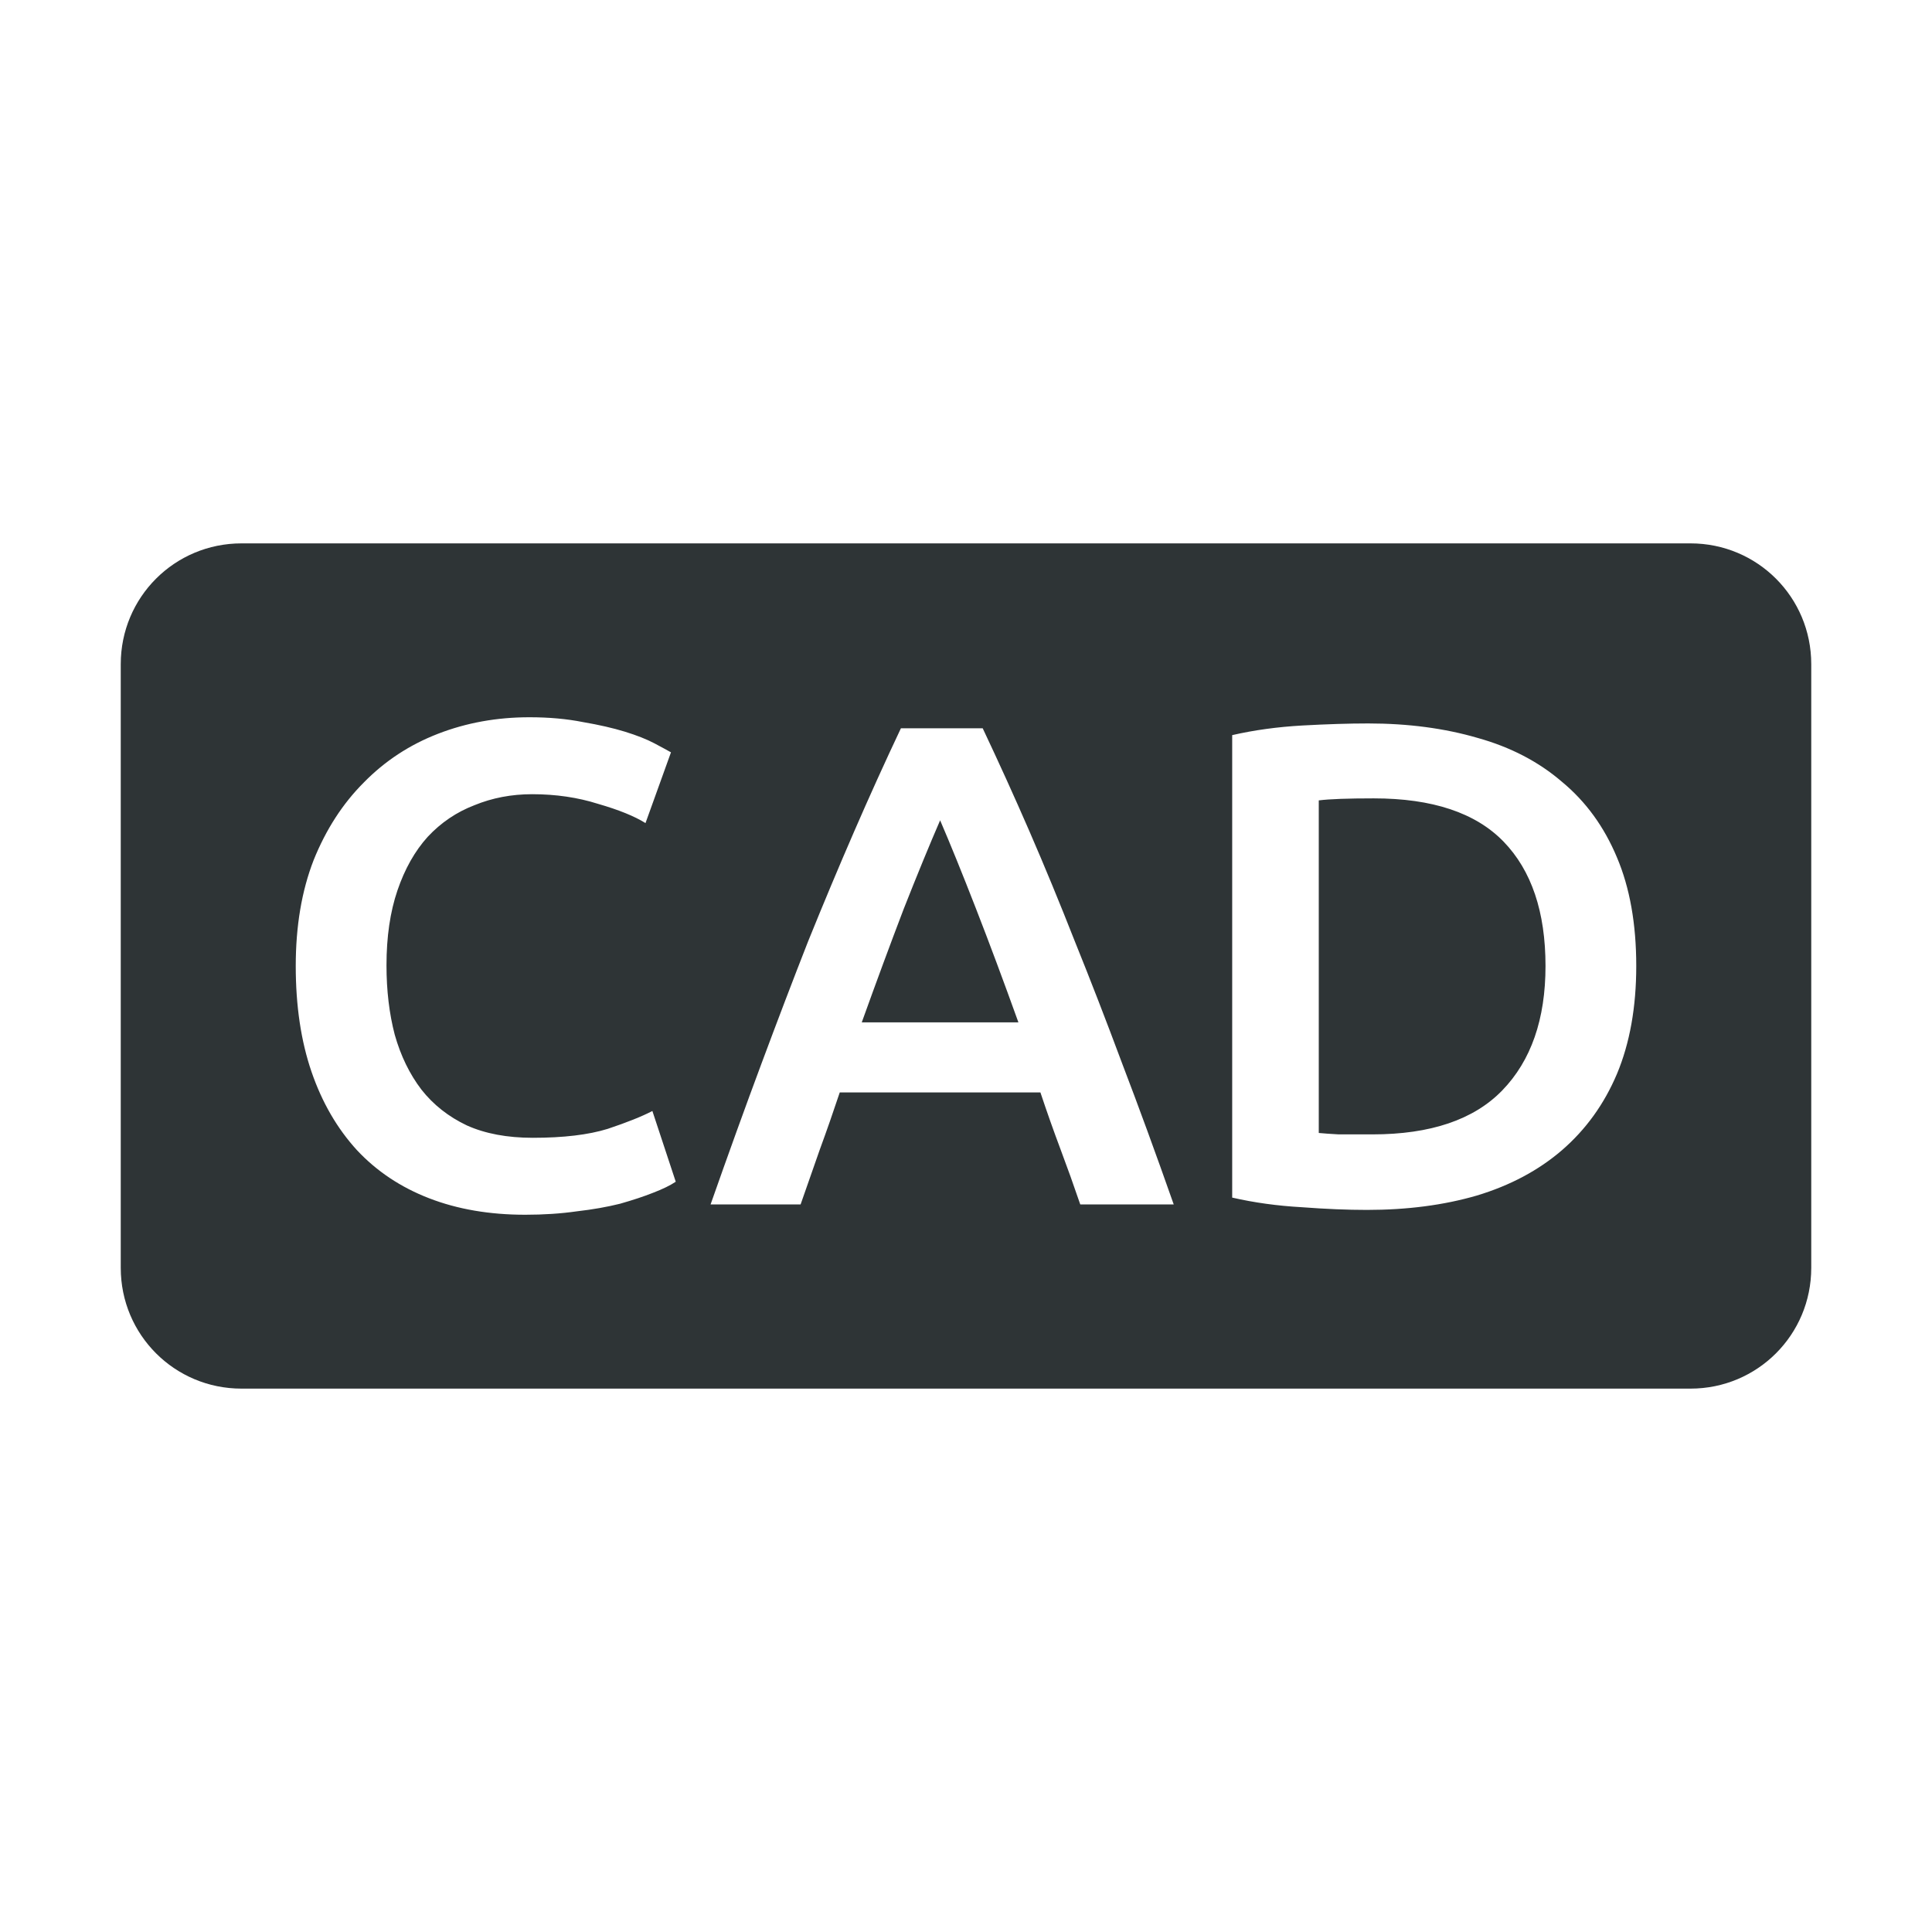
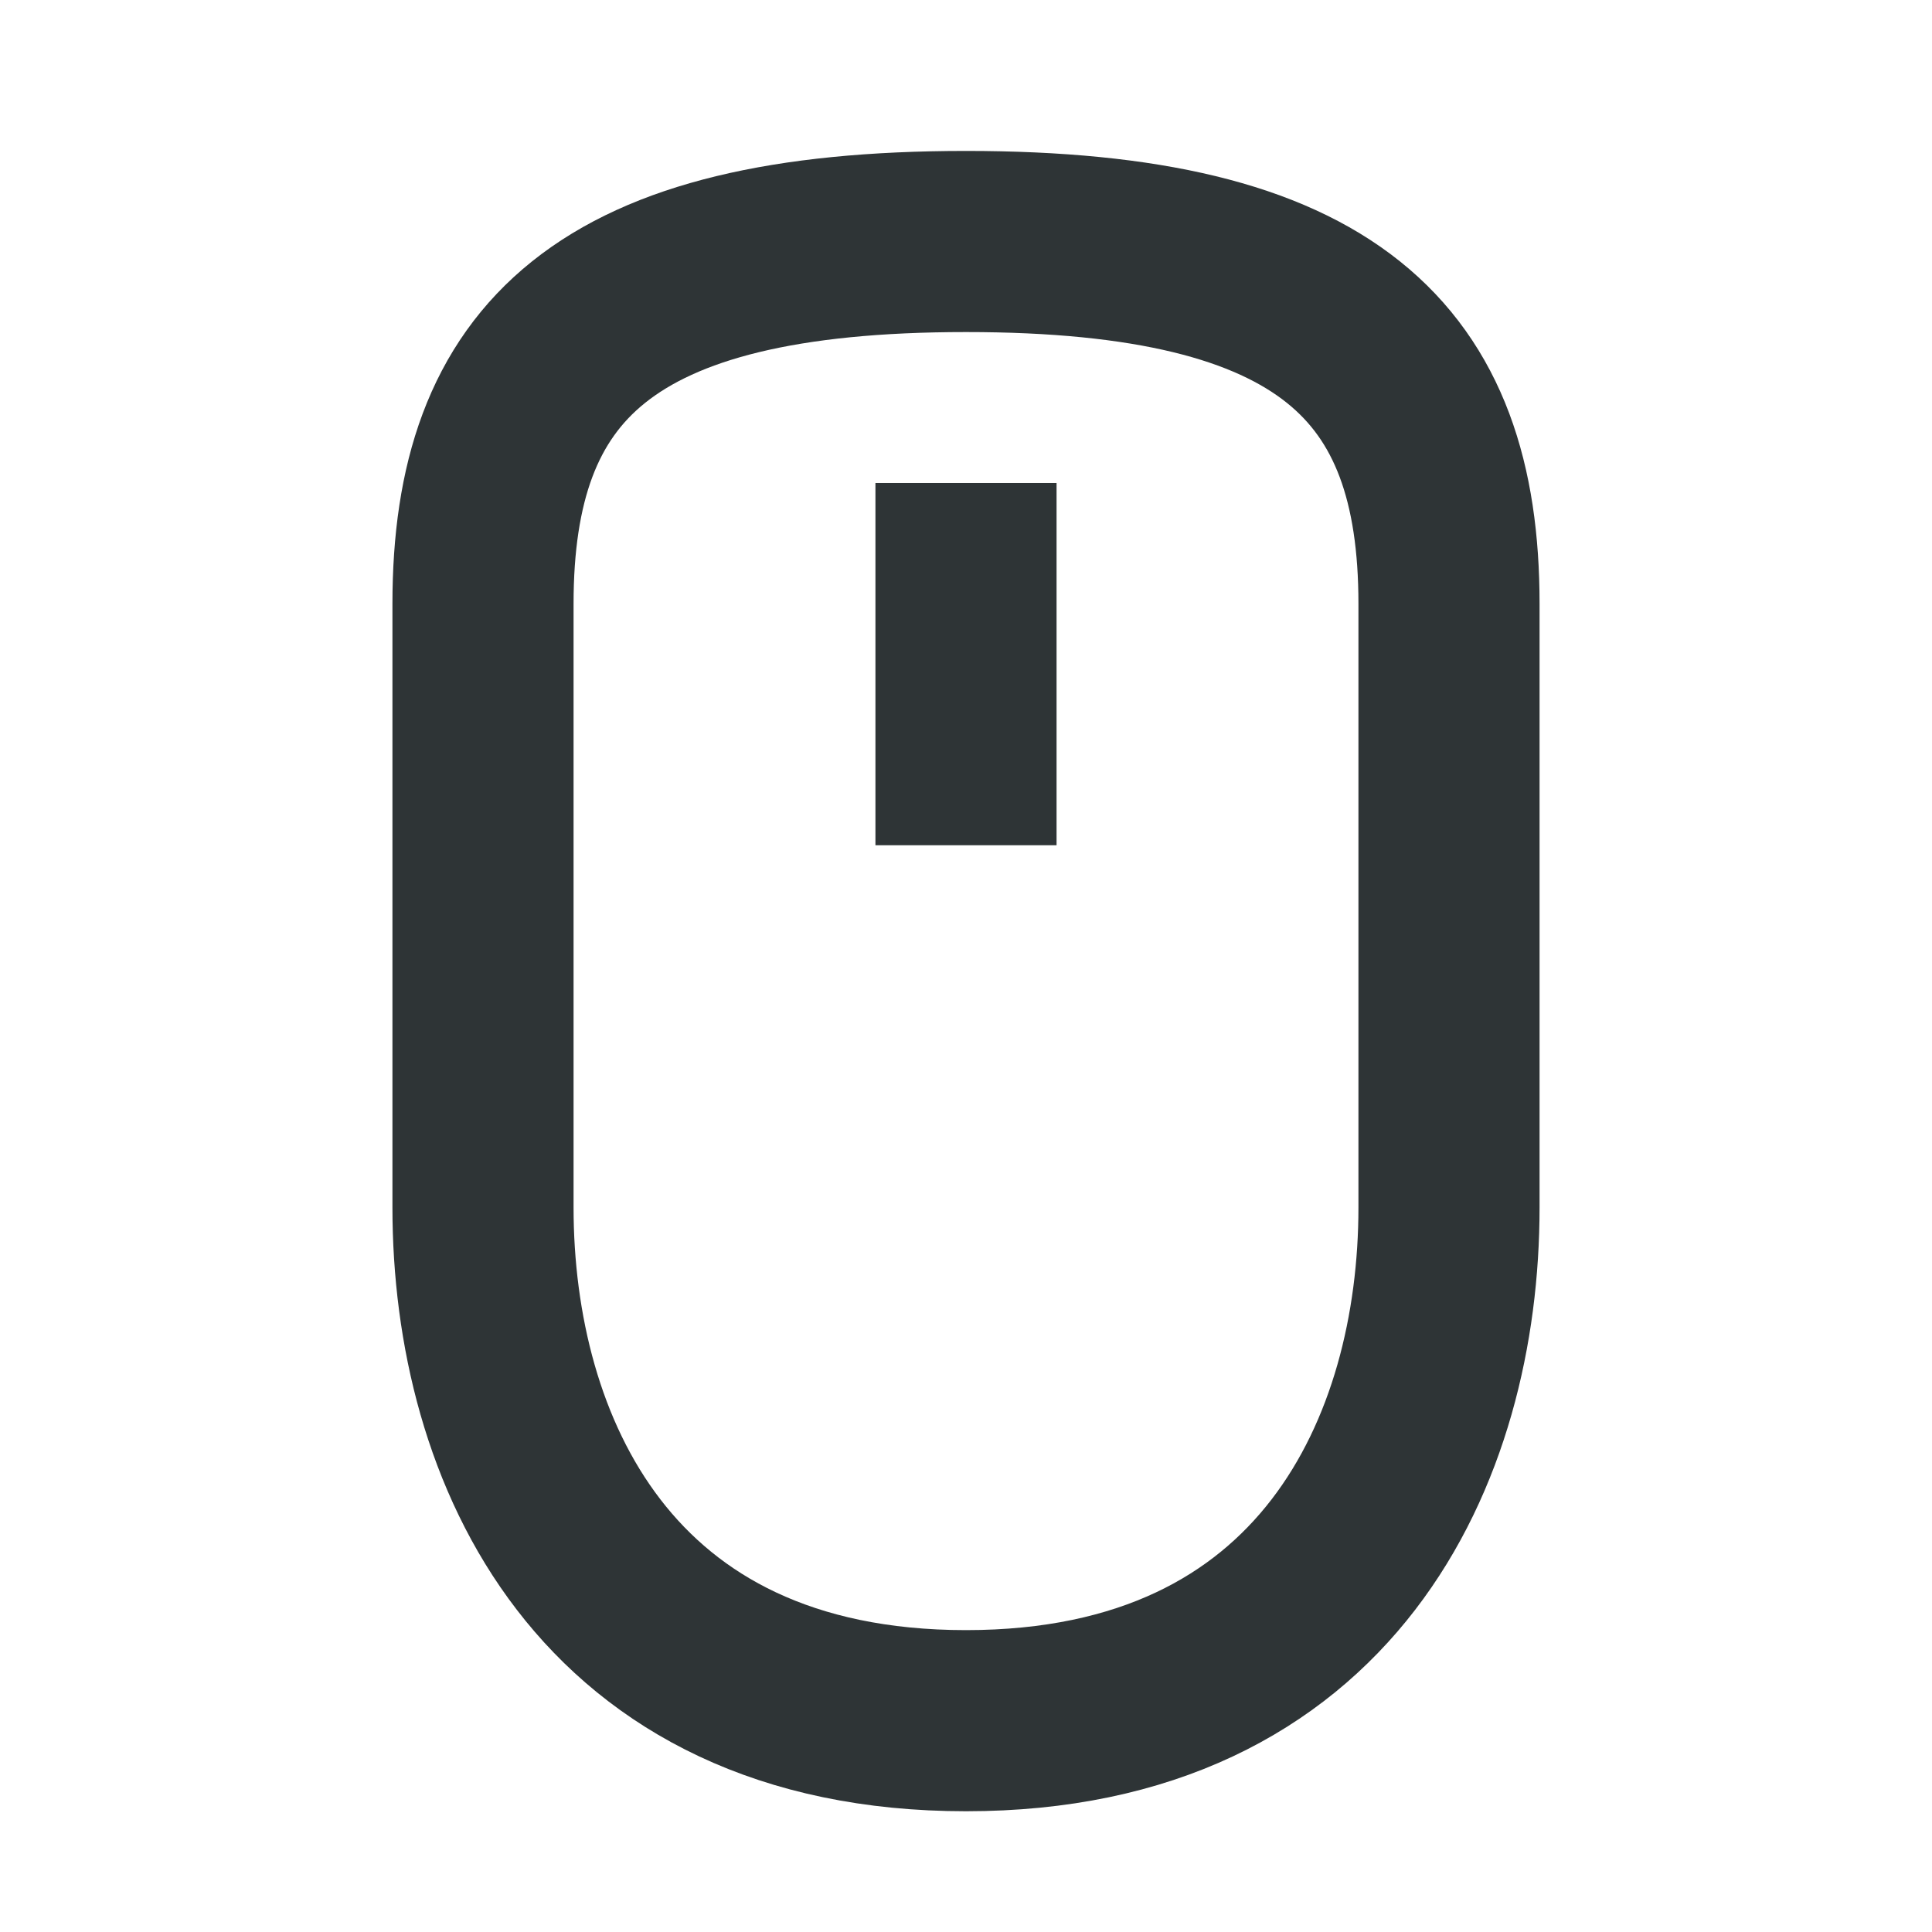
- <svg xmlns="http://www.w3.org/2000/svg" xmlns:ns1="http://www.openswatchbook.org/uri/2009/osb" width="64" height="64" id="svg2" version="1.1" viewBox="0 0 64 64">
-   <defs id="defs4">
-     <linearGradient id="linearGradient5985" ns1:paint="solid">
-       <stop style="stop-color:#000000;stop-opacity:1;" offset="0" id="stop5987" />
-     </linearGradient>
-     <linearGradient id="linearGradient5660" ns1:paint="solid">
-       <stop style="stop-color:#2e3436;stop-opacity:1;" offset="0" id="stop5662" />
-     </linearGradient>
-   </defs>
+ <svg xmlns="http://www.w3.org/2000/svg" width="64" height="64" viewBox="0 0 64 64" id="svg2" version="1.1">
+   <defs id="defs4" />
  <g id="layer1" transform="translate(0,-988.3622)">
-     <path style="opacity:1;fill:#2e3436;fill-opacity:1;fill-rule:nonzero;stroke:none;stroke-width:10;stroke-linecap:round;stroke-linejoin:round;stroke-miterlimit:4;stroke-dasharray:none;stroke-dashoffset:0;stroke-opacity:0.68" d="M 8 18 C 5.784 18 4 19.784 4 22 L 4 42 C 4 44.216 5.784 46 8 46 L 56 46 C 58.216 46 60 44.216 60 42 L 60 22 C 60 19.784 58.216 18 56 18 L 8 18 z M 17.537 23.76 C 18.19 23.76 18.781 23.814 19.312 23.92 C 19.844 24.011 20.307 24.117 20.701 24.238 C 21.096 24.36 21.422 24.488 21.68 24.625 C 21.938 24.762 22.12 24.861 22.227 24.922 L 21.383 27.266 C 21.019 27.038 20.495 26.826 19.812 26.629 C 19.145 26.417 18.416 26.309 17.627 26.309 C 16.944 26.309 16.307 26.431 15.715 26.674 C 15.123 26.901 14.608 27.25 14.168 27.721 C 13.743 28.191 13.409 28.783 13.166 29.496 C 12.923 30.209 12.803 31.036 12.803 31.977 C 12.803 32.811 12.894 33.577 13.076 34.275 C 13.273 34.973 13.568 35.582 13.963 36.098 C 14.357 36.598 14.858 36.993 15.465 37.281 C 16.072 37.554 16.801 37.691 17.65 37.691 C 18.667 37.691 19.494 37.592 20.131 37.395 C 20.768 37.182 21.262 36.985 21.611 36.803 L 22.385 39.146 C 22.203 39.268 21.953 39.39 21.635 39.512 C 21.331 39.633 20.966 39.754 20.541 39.875 C 20.116 39.981 19.639 40.066 19.107 40.127 C 18.576 40.203 18.007 40.24 17.4 40.24 C 16.217 40.24 15.154 40.058 14.213 39.693 C 13.272 39.329 12.477 38.798 11.824 38.1 C 11.172 37.386 10.669 36.523 10.32 35.506 C 9.971 34.489 9.797 33.32 9.797 32 C 9.797 30.68 9.994 29.511 10.389 28.494 C 10.798 27.477 11.353 26.62 12.051 25.922 C 12.749 25.209 13.569 24.671 14.51 24.307 C 15.451 23.942 16.46 23.76 17.537 23.76 z M 45.324 23.965 C 46.644 23.965 47.851 24.125 48.943 24.443 C 50.036 24.747 50.97 25.233 51.744 25.9 C 52.533 26.553 53.14 27.388 53.564 28.404 C 53.989 29.406 54.203 30.604 54.203 32 C 54.203 33.366 53.989 34.557 53.564 35.574 C 53.14 36.576 52.533 37.417 51.744 38.1 C 50.97 38.767 50.03 39.27 48.922 39.604 C 47.829 39.922 46.615 40.08 45.279 40.08 C 44.642 40.08 43.921 40.051 43.117 39.99 C 42.313 39.945 41.547 39.839 40.818 39.672 L 40.818 24.352 C 41.547 24.185 42.321 24.079 43.141 24.033 C 43.96 23.988 44.687 23.965 45.324 23.965 z M 29.844 24.125 L 32.553 24.125 C 33.084 25.248 33.601 26.386 34.102 27.539 C 34.602 28.692 35.103 29.905 35.604 31.18 C 36.119 32.454 36.643 33.806 37.174 35.232 C 37.72 36.659 38.289 38.214 38.881 39.898 L 35.785 39.898 C 35.573 39.276 35.353 38.662 35.125 38.055 C 34.897 37.448 34.677 36.825 34.465 36.188 L 27.818 36.188 C 27.606 36.825 27.386 37.456 27.158 38.078 L 26.521 39.898 L 23.539 39.898 C 24.131 38.214 24.693 36.659 25.225 35.232 C 25.756 33.806 26.271 32.454 26.771 31.18 C 27.287 29.905 27.796 28.692 28.297 27.539 C 28.798 26.386 29.313 25.248 29.844 24.125 z M 45.508 26.447 C 44.658 26.447 44.05 26.468 43.686 26.514 L 43.686 37.531 C 43.852 37.547 44.073 37.563 44.346 37.578 L 45.461 37.578 C 47.388 37.578 48.823 37.092 49.764 36.121 C 50.72 35.135 51.197 33.76 51.197 32 C 51.197 30.209 50.734 28.837 49.809 27.881 C 48.883 26.925 47.45 26.447 45.508 26.447 z M 31.143 27.174 C 30.794 27.978 30.391 28.958 29.936 30.111 C 29.495 31.265 29.032 32.517 28.547 33.867 L 33.736 33.867 C 33.251 32.517 32.781 31.256 32.326 30.088 C 31.871 28.919 31.476 27.948 31.143 27.174 z " transform="translate(0,988.3622)" id="rect8162" />
+     <path style="fill:none;fill-rule:evenodd;stroke:#2e3436;stroke-width:6;stroke-linecap:butt;stroke-linejoin:miter;stroke-miterlimit:4;stroke-dasharray:none;stroke-opacity:1" d="m 16,1028.362 0,-20 c 0,-8 4,-12 16,-12 12,0 16,4 16,12 l 0,20 c 0,8 -4,17 -16,17 -12,0 -16,-9 -16,-17 z" id="path4144" />
+     <path style="fill:none;fill-rule:evenodd;stroke:#2e3436;stroke-width:6;stroke-linecap:butt;stroke-linejoin:miter;stroke-opacity:1;stroke-miterlimit:4;stroke-dasharray:none" d="m 32,1004.362 0,12" id="path4209" />
  </g>
</svg>
